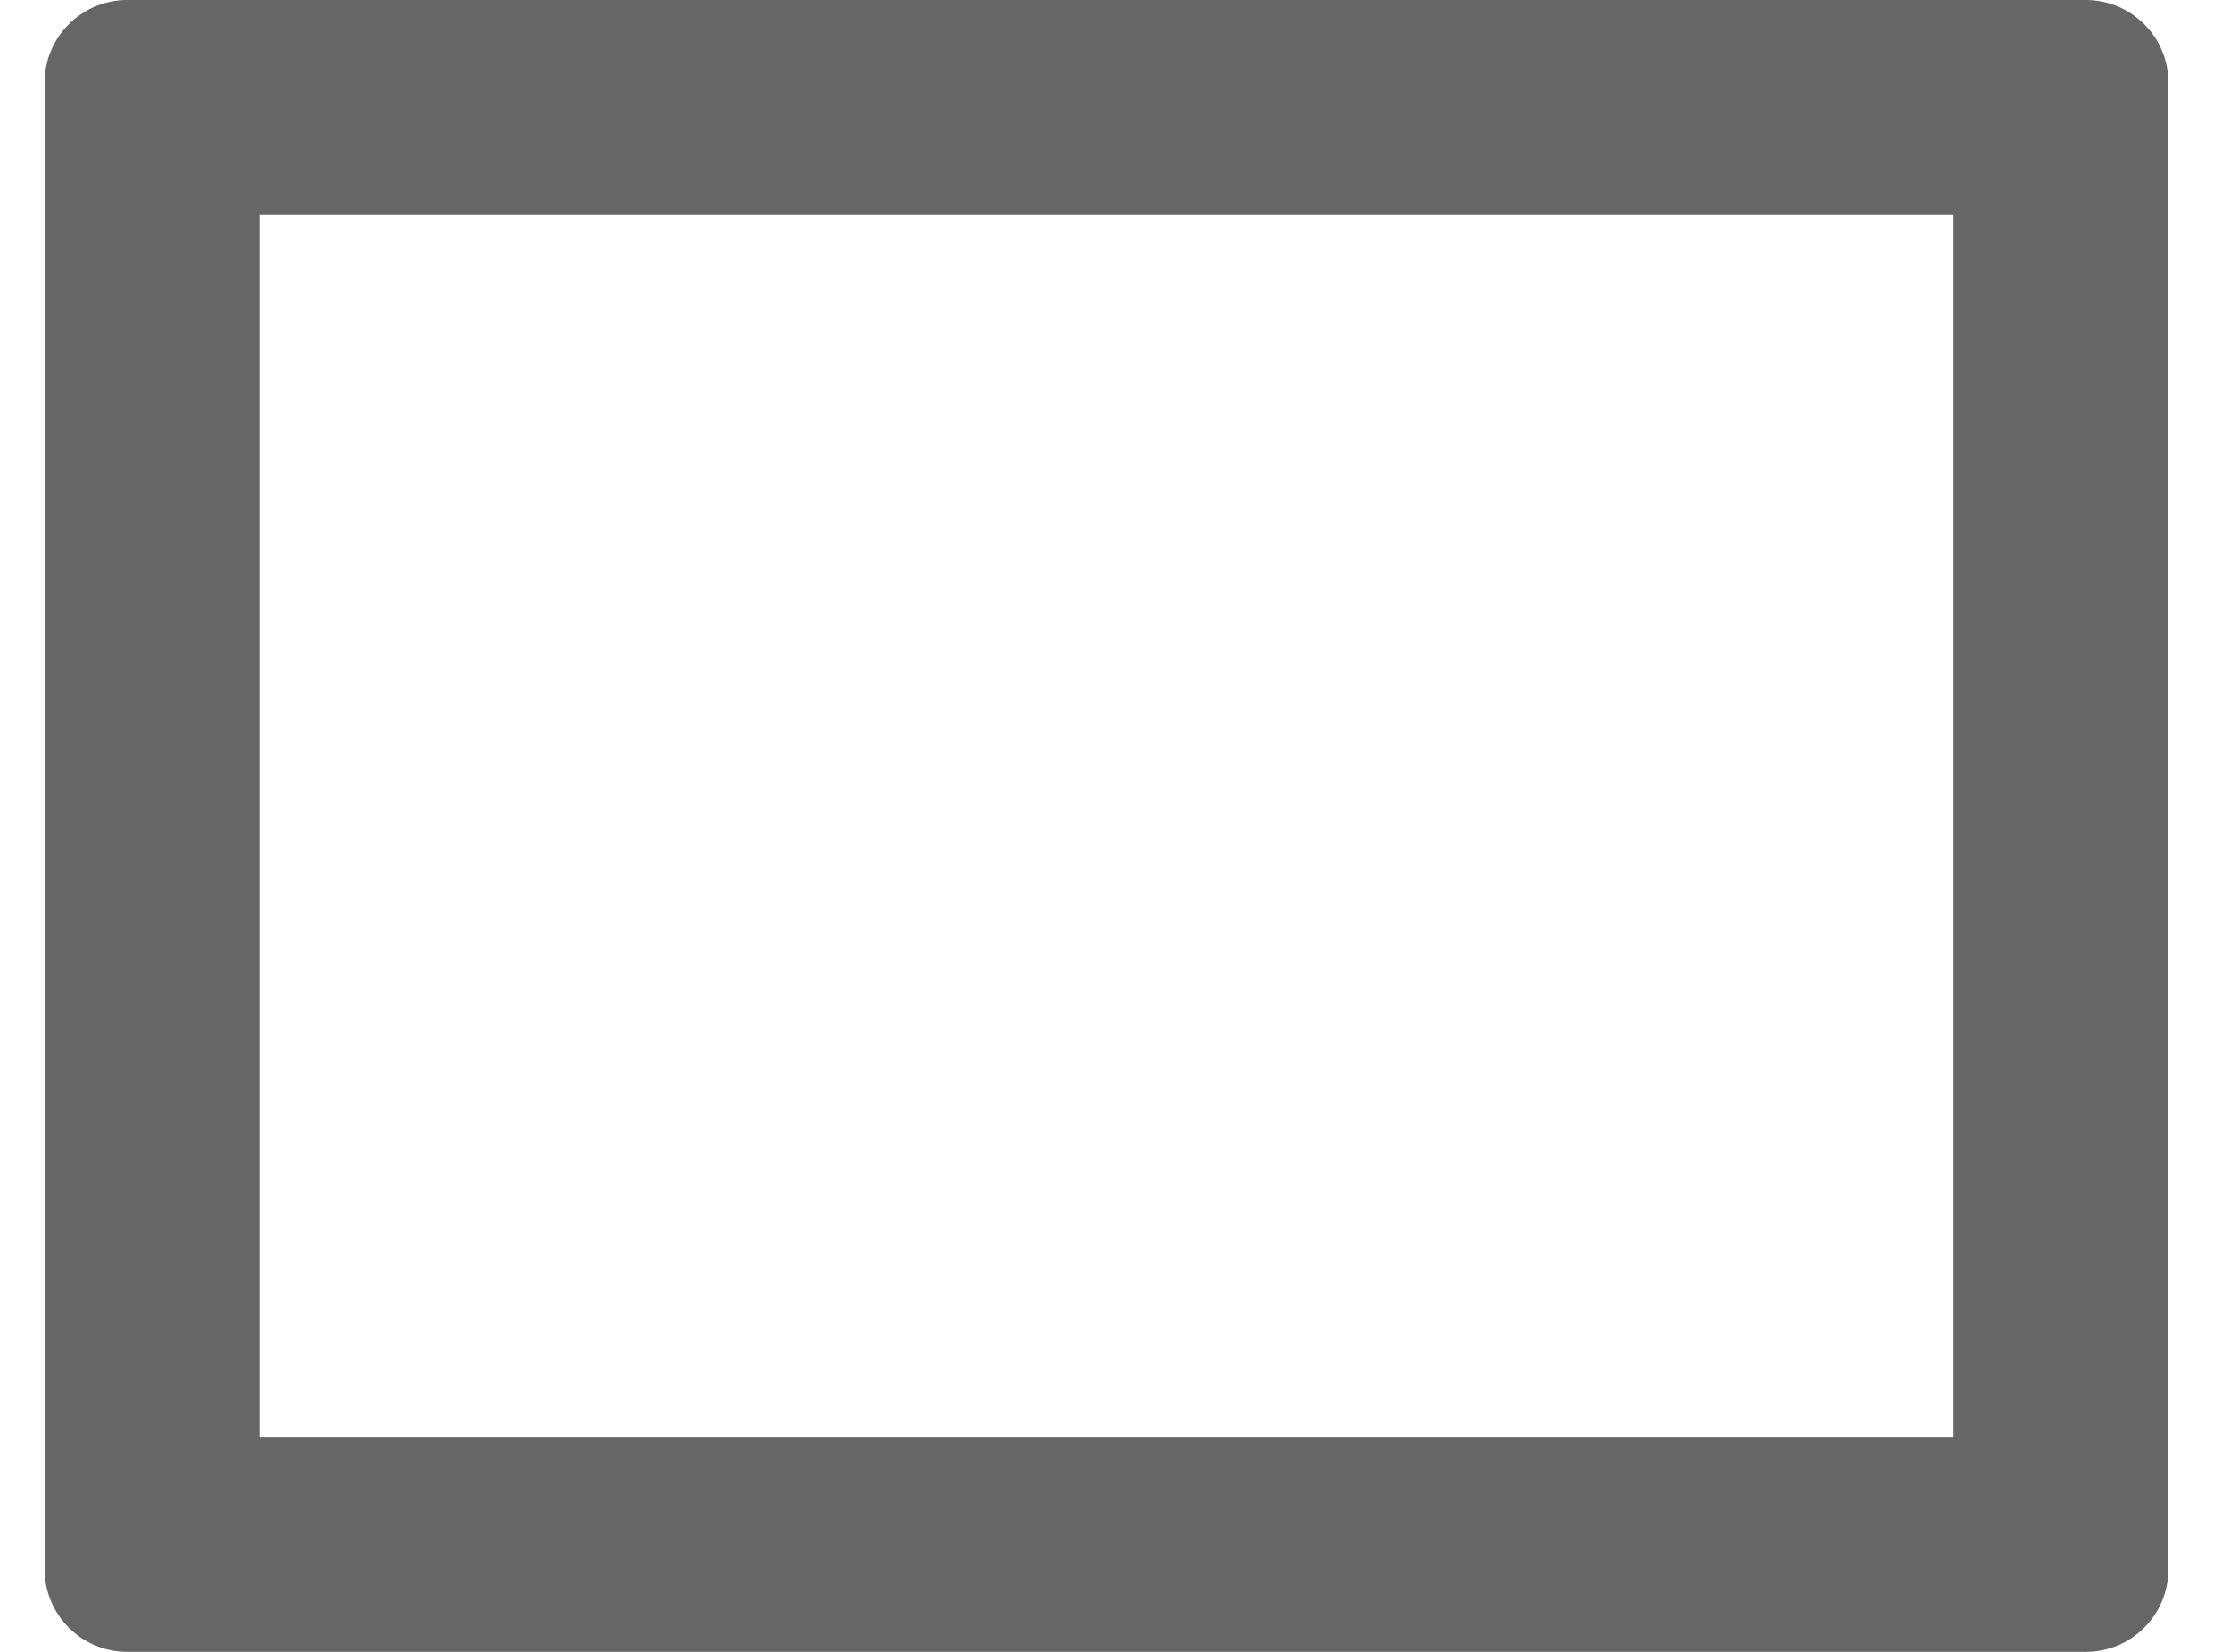
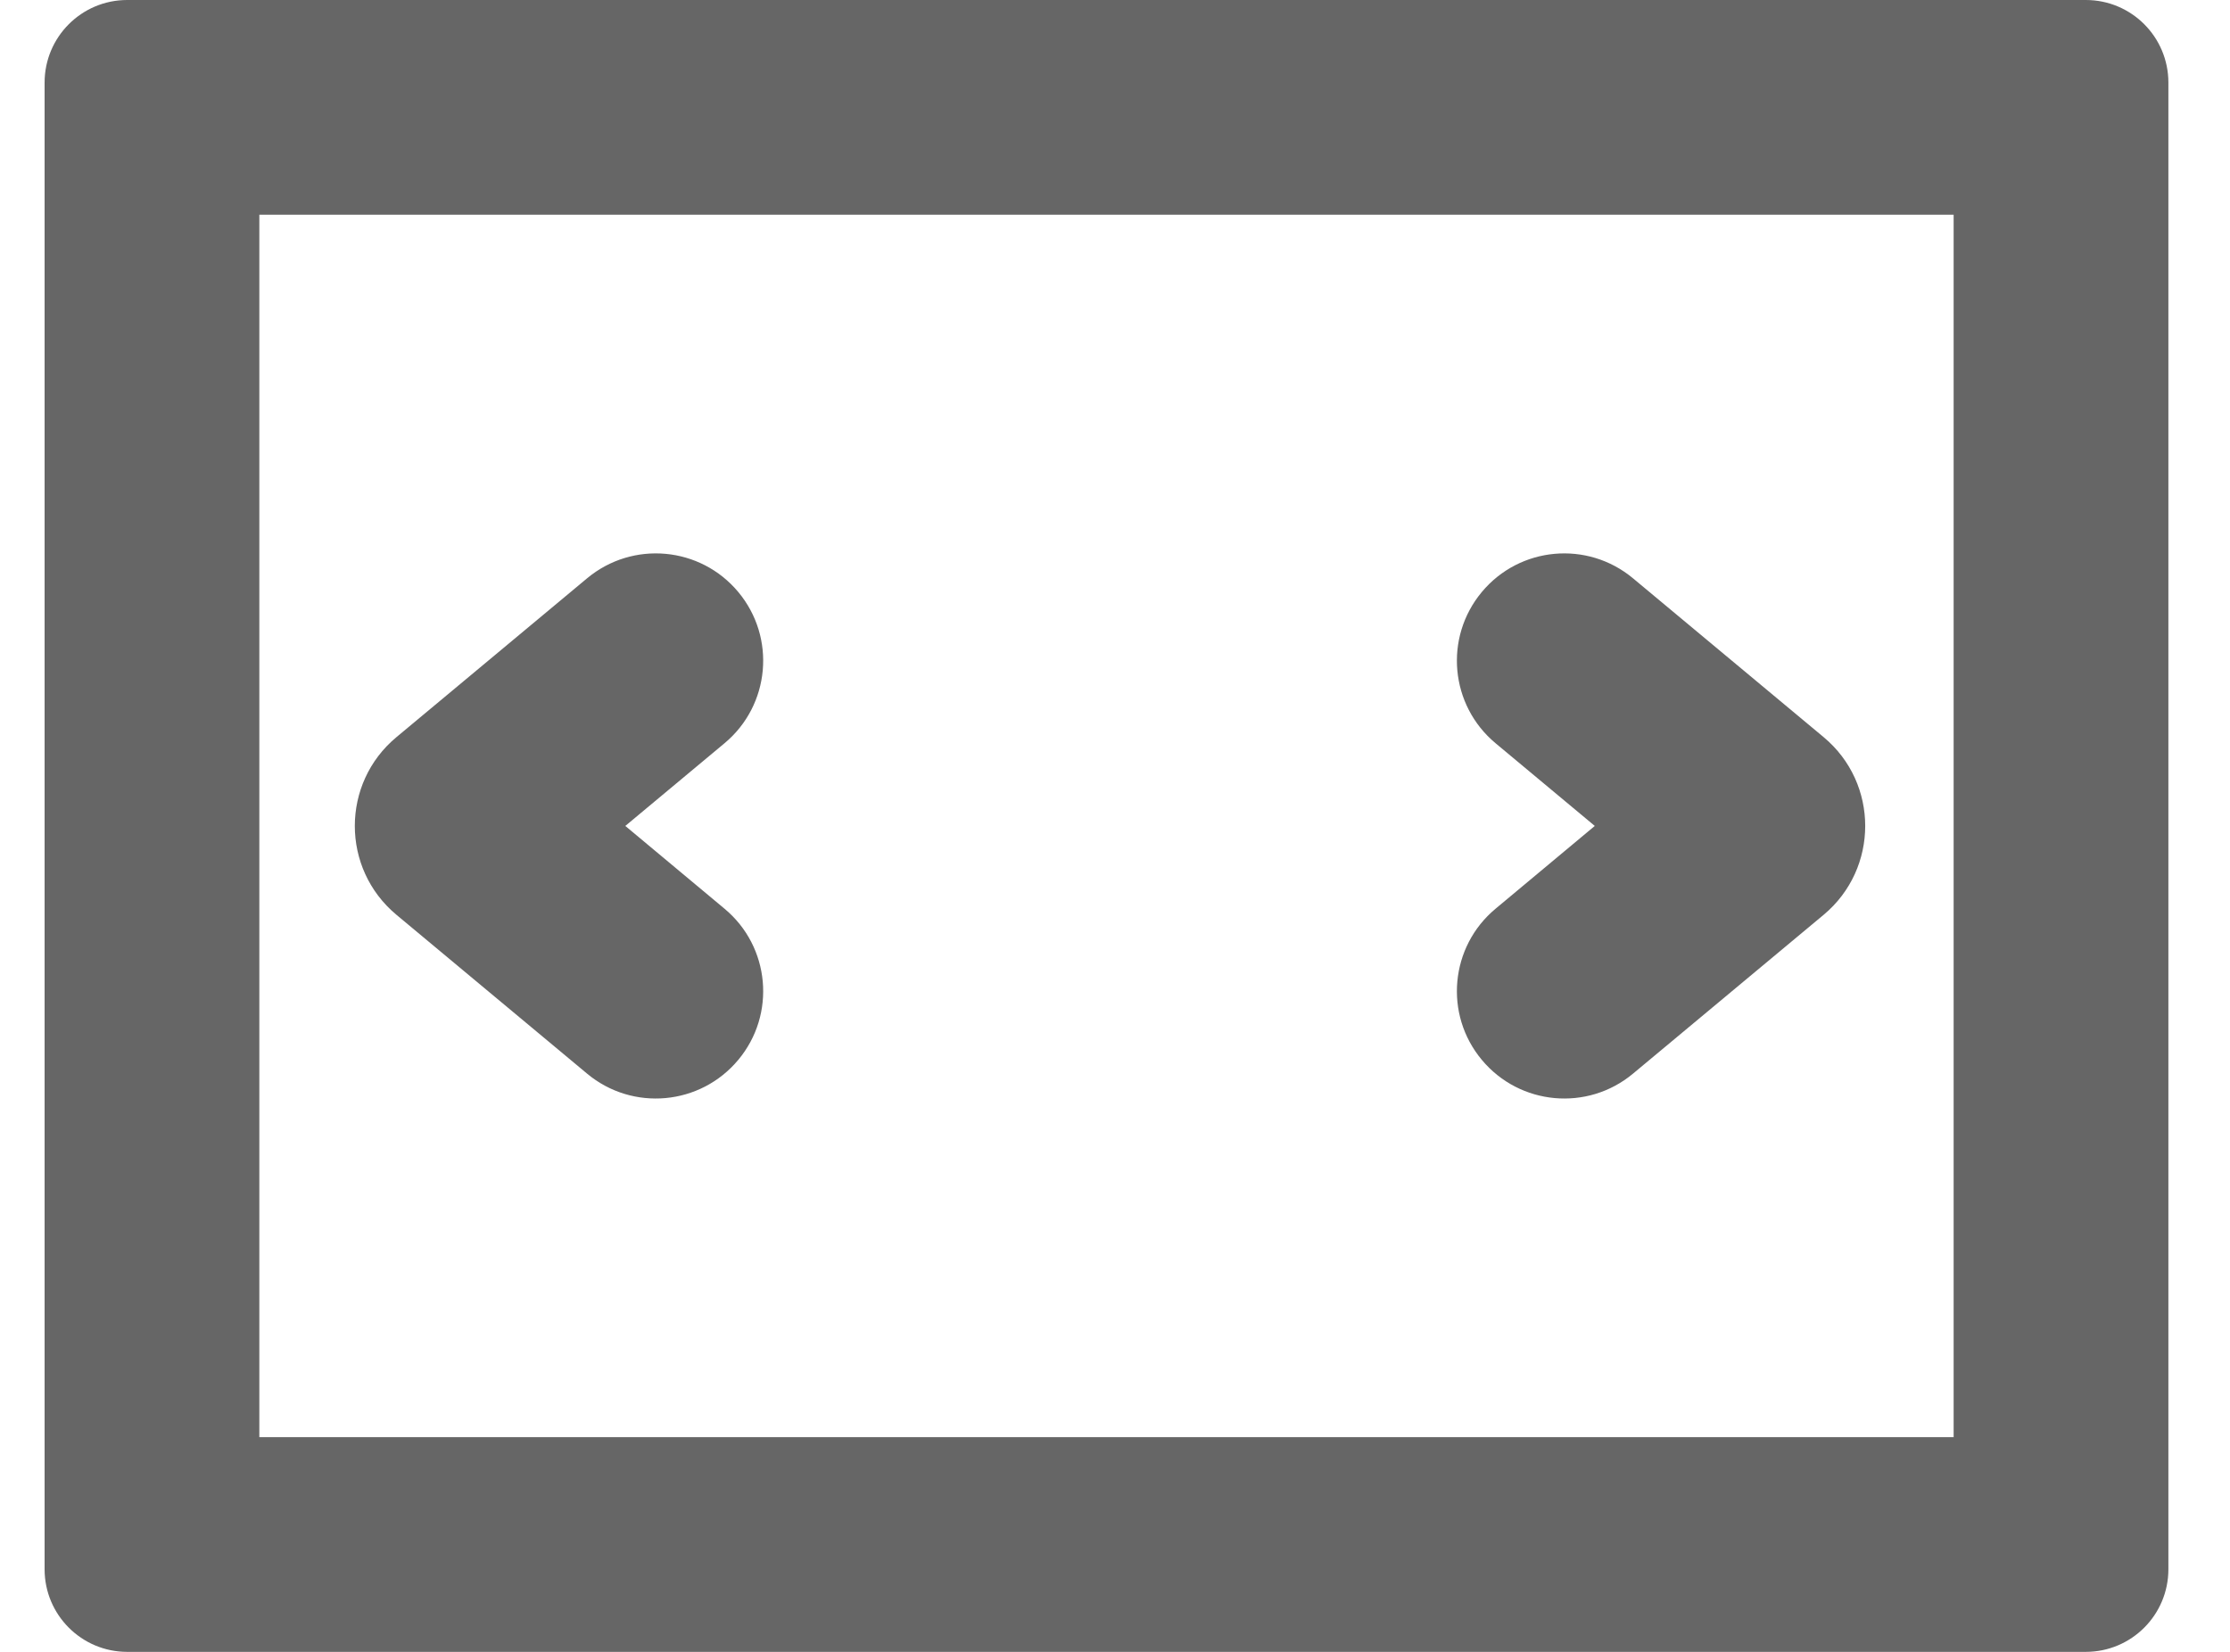
- <svg xmlns="http://www.w3.org/2000/svg" width="100%" height="100%" viewBox="0 0 27 20" fill="none">
+ <svg xmlns="http://www.w3.org/2000/svg" width="27" height="20" viewBox="0 0 27 20" fill="none">
  <path fill-rule="evenodd" clip-rule="evenodd" d="M3.14 2.6V17.4H23.654V2.6H3.14ZM1.54 0C0.988 0 0.54 0.448 0.54 1V19C0.54 19.552 0.988 20 1.54 20H25.254C25.807 20 26.254 19.552 26.254 19V1C26.254 0.448 25.807 0 25.254 0H1.54Z" fill="#666666" />
-   <path fill-rule="evenodd" clip-rule="evenodd" d="M8.939 7.168C9.399 7.72 9.324 8.539 8.772 8.999L7.571 10L8.772 11.002C9.324 11.461 9.399 12.281 8.939 12.832C8.479 13.384 7.66 13.459 7.108 12.999L4.8 11.076C4.128 10.516 4.128 9.484 4.8 8.925L7.108 7.002C7.66 6.542 8.479 6.616 8.939 7.168Z" />
-   <path fill-rule="evenodd" clip-rule="evenodd" d="M17.941 7.168C17.481 7.72 17.556 8.539 18.108 8.999L19.309 10L18.108 11.002C17.556 11.461 17.481 12.281 17.941 12.832C18.401 13.384 19.22 13.459 19.772 12.999L22.08 11.076C22.751 10.516 22.751 9.484 22.08 8.925L19.772 7.002C19.22 6.542 18.401 6.616 17.941 7.168Z" />
+   <path fill-rule="evenodd" clip-rule="evenodd" d="M8.939 7.168C9.399 7.72 9.324 8.539 8.772 8.999L7.571 10L8.772 11.002C9.324 11.461 9.399 12.281 8.939 12.832C8.479 13.384 7.66 13.459 7.108 12.999L4.8 11.076C4.128 10.516 4.128 9.484 4.8 8.925L7.108 7.002C7.66 6.542 8.479 6.616 8.939 7.168Z" fill="#666666" />
+   <path fill-rule="evenodd" clip-rule="evenodd" d="M17.941 7.168C17.481 7.72 17.556 8.539 18.108 8.999L19.309 10L18.108 11.002C17.556 11.461 17.481 12.281 17.941 12.832C18.401 13.384 19.22 13.459 19.772 12.999L22.08 11.076C22.751 10.516 22.751 9.484 22.08 8.925L19.772 7.002C19.22 6.542 18.401 6.616 17.941 7.168Z" fill="#666666" />
</svg>
